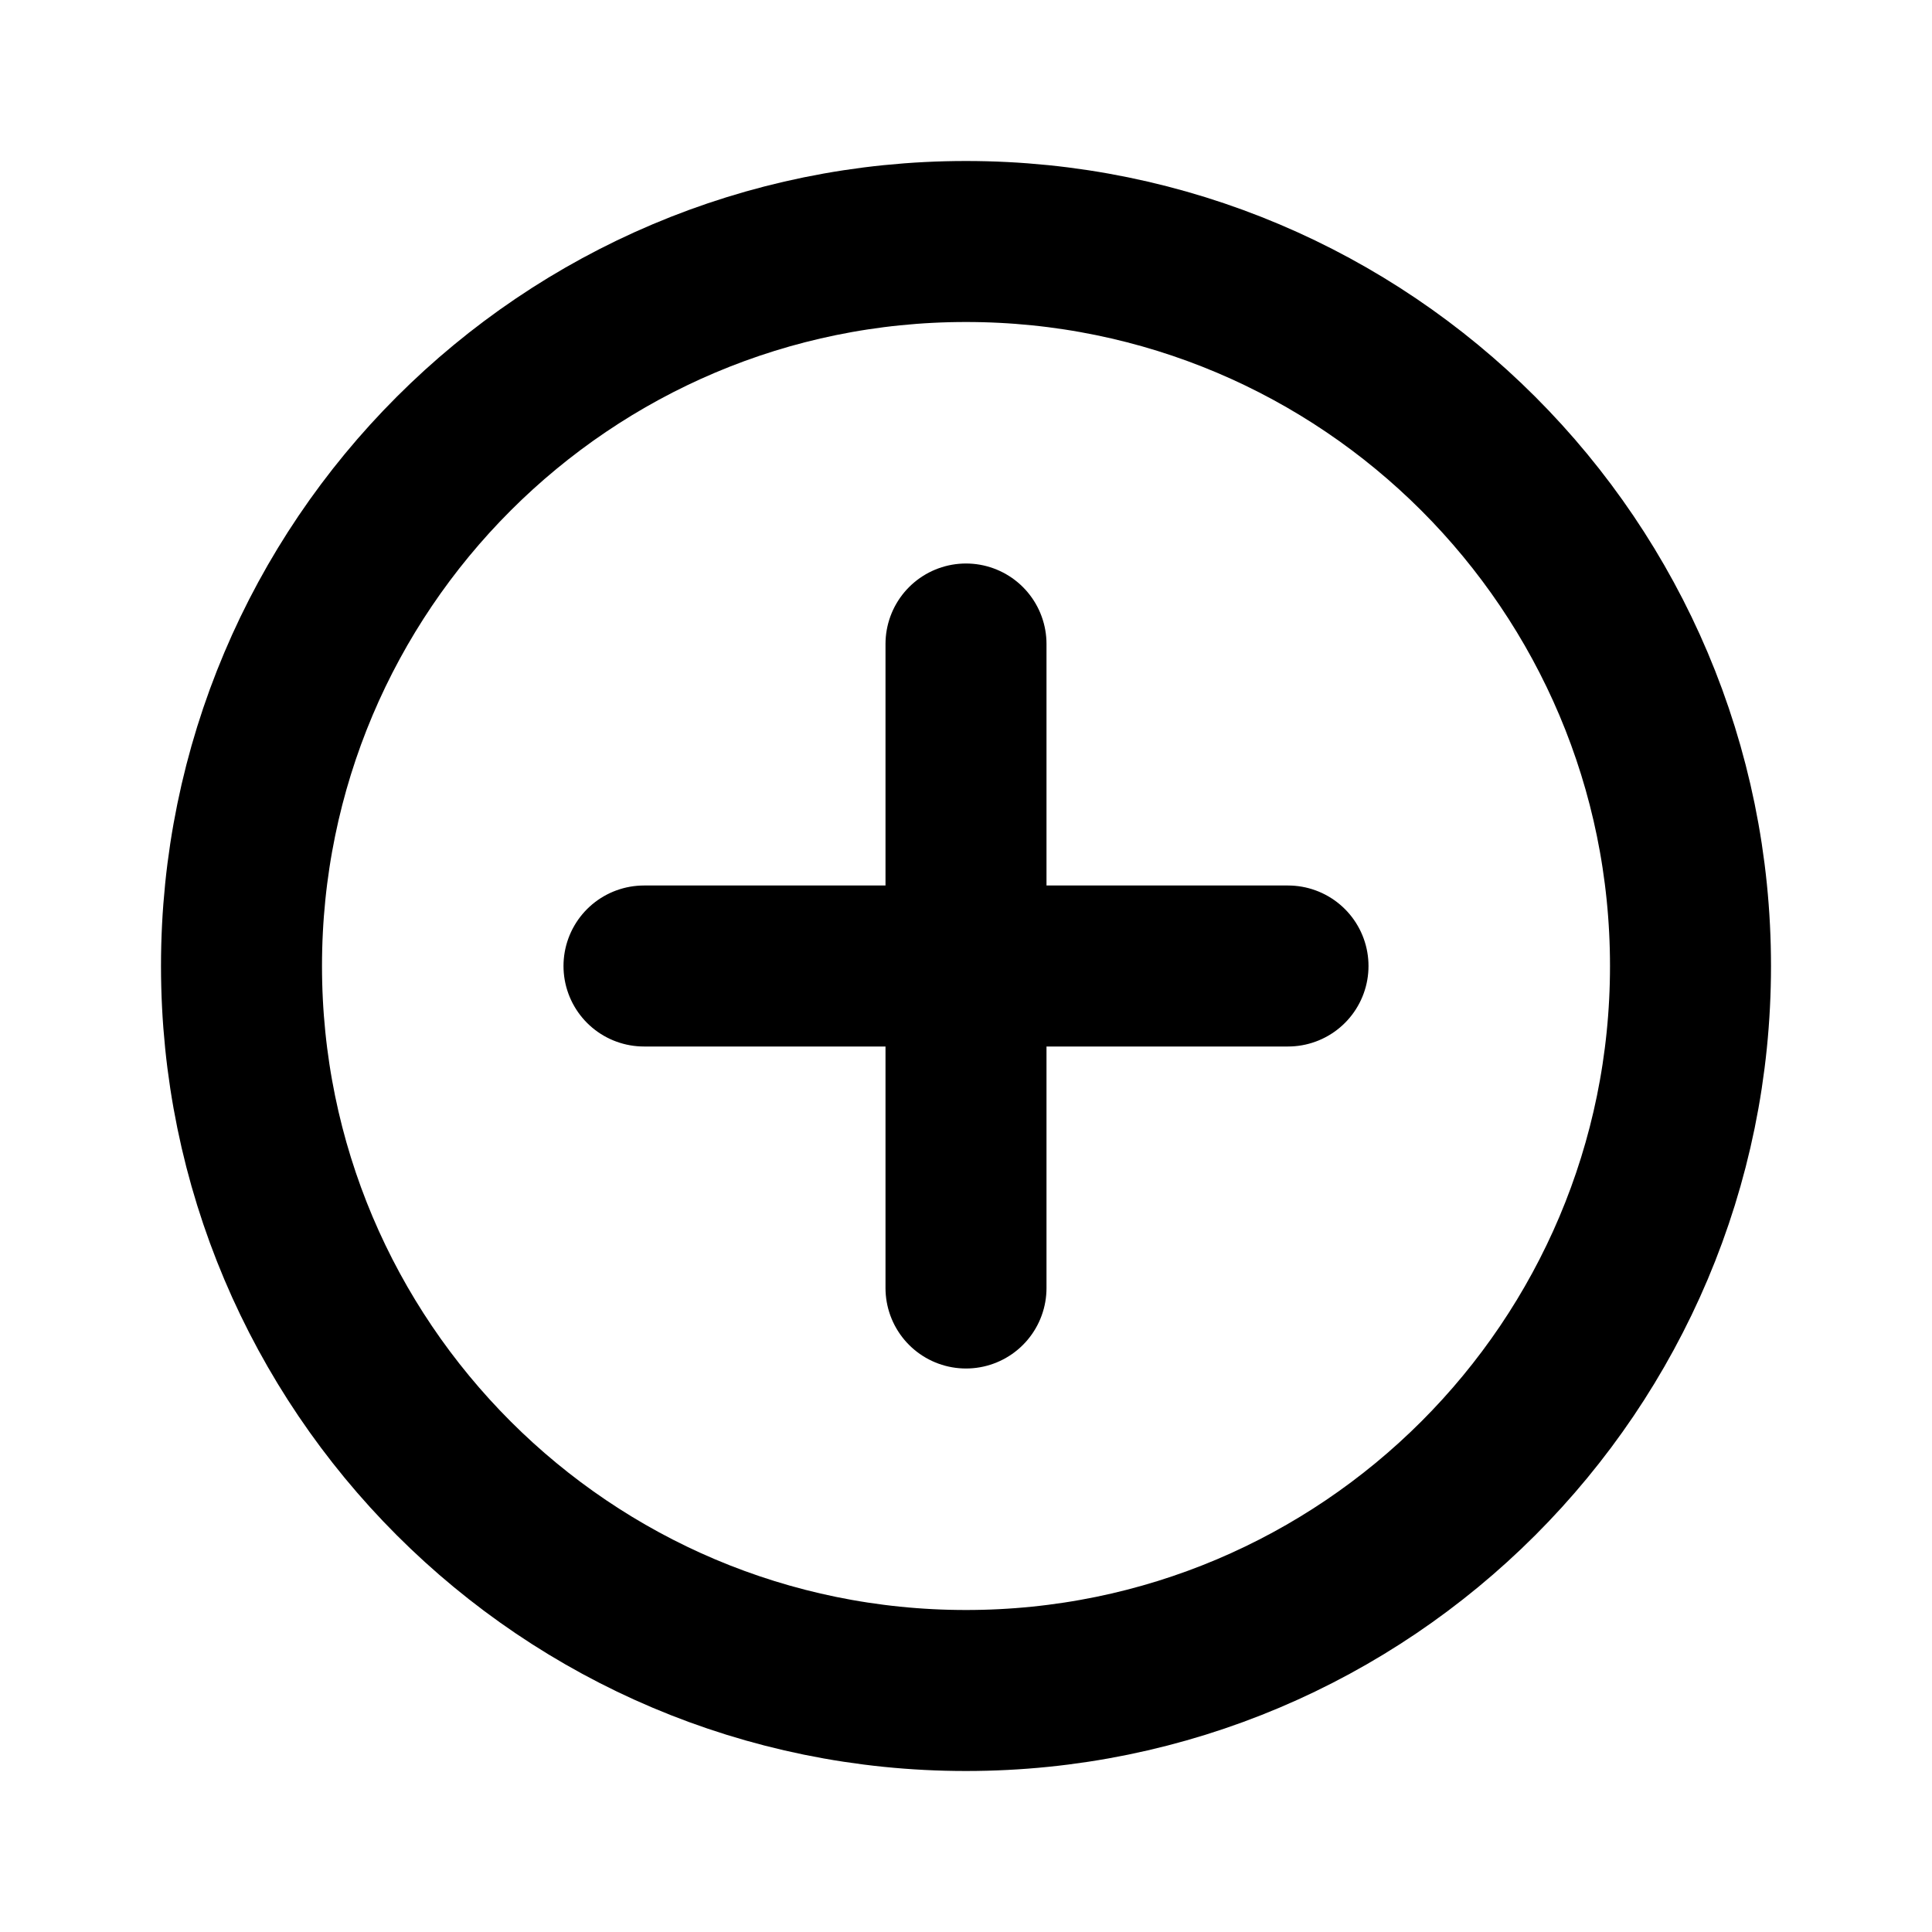
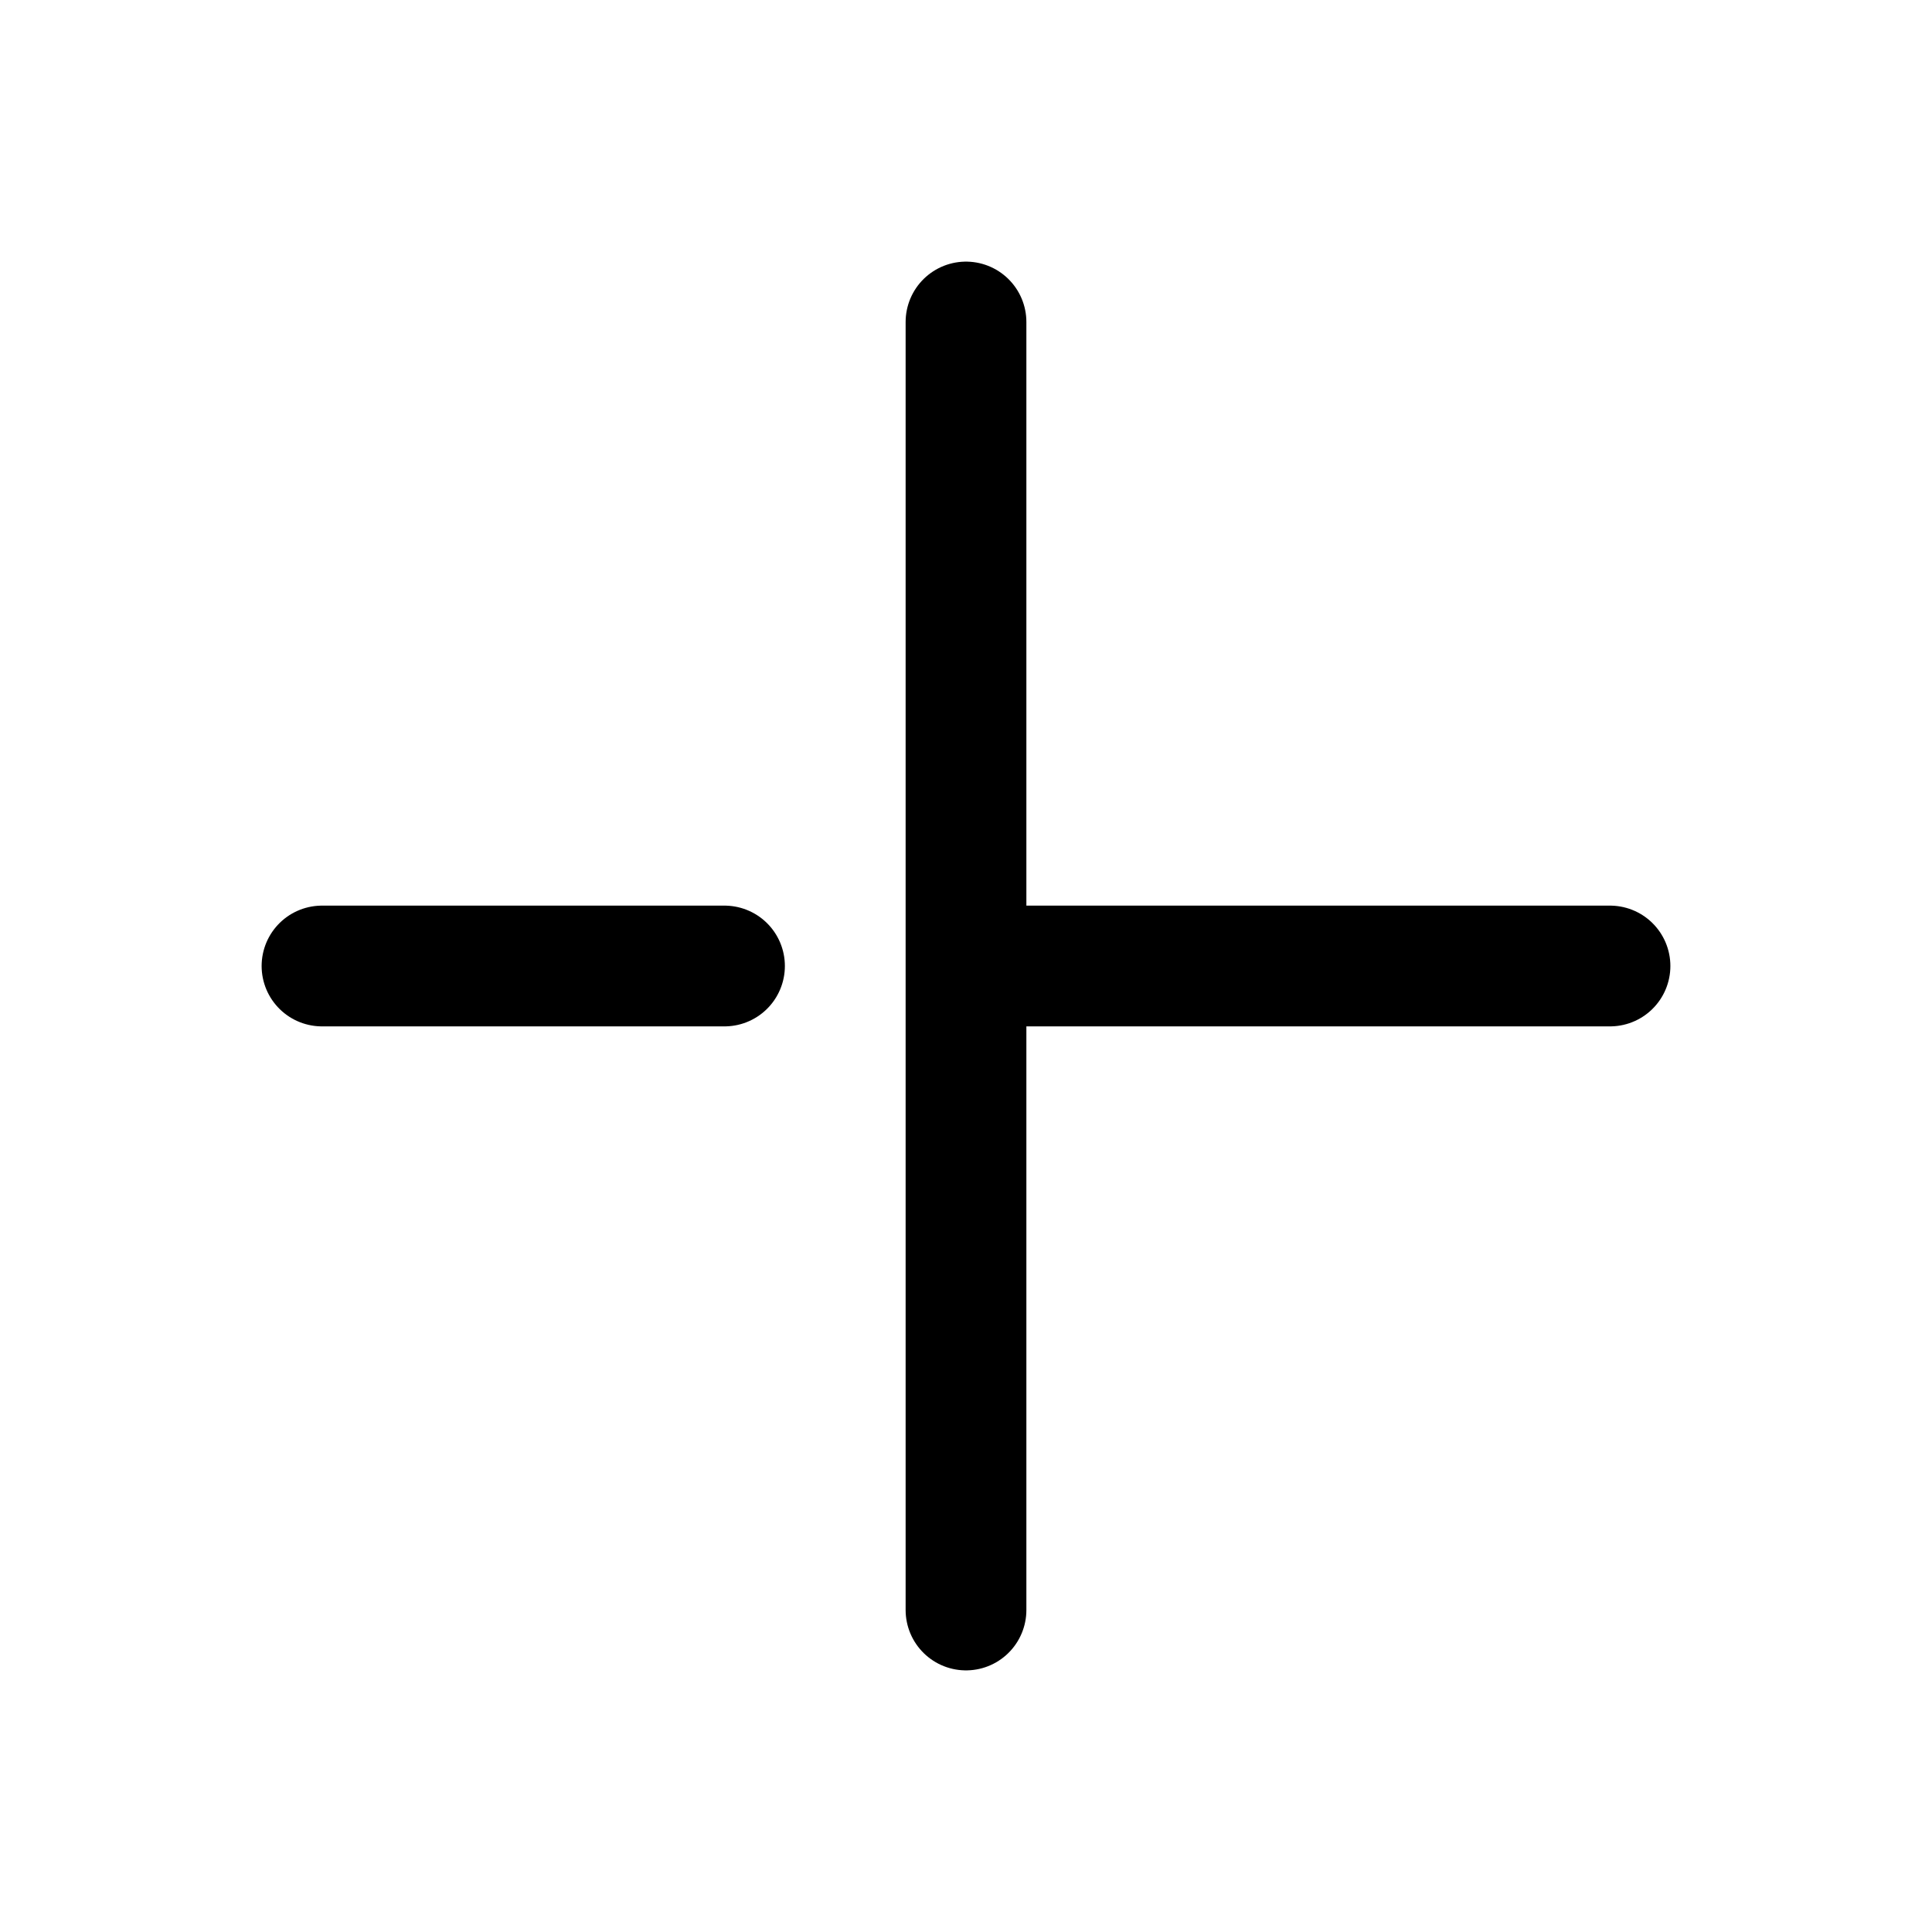
- <svg xmlns="http://www.w3.org/2000/svg" width="800px" height="800px" viewBox="0 0 24 24" fill="none">
-   <path d="M8 12H16M12 8V16M21 12C21 16.971 16.971 21 12 21C7.029 21 3 16.971 3 12C3 7.029 7.029 3 12 3C16.971 3 21 7.029 21 12Z" stroke="currentColor" stroke-width="2" stroke-linecap="round" stroke-linejoin="round" />
+ <svg xmlns="http://www.w3.org/2000/svg" viewBox="0 0 24 24" fill="none">
+   <path d="M4 12H9M12 12H20M12 4V20" stroke="currentColor" stroke-width="1.5" stroke-linecap="round" stroke-linejoin="round" />
</svg>
